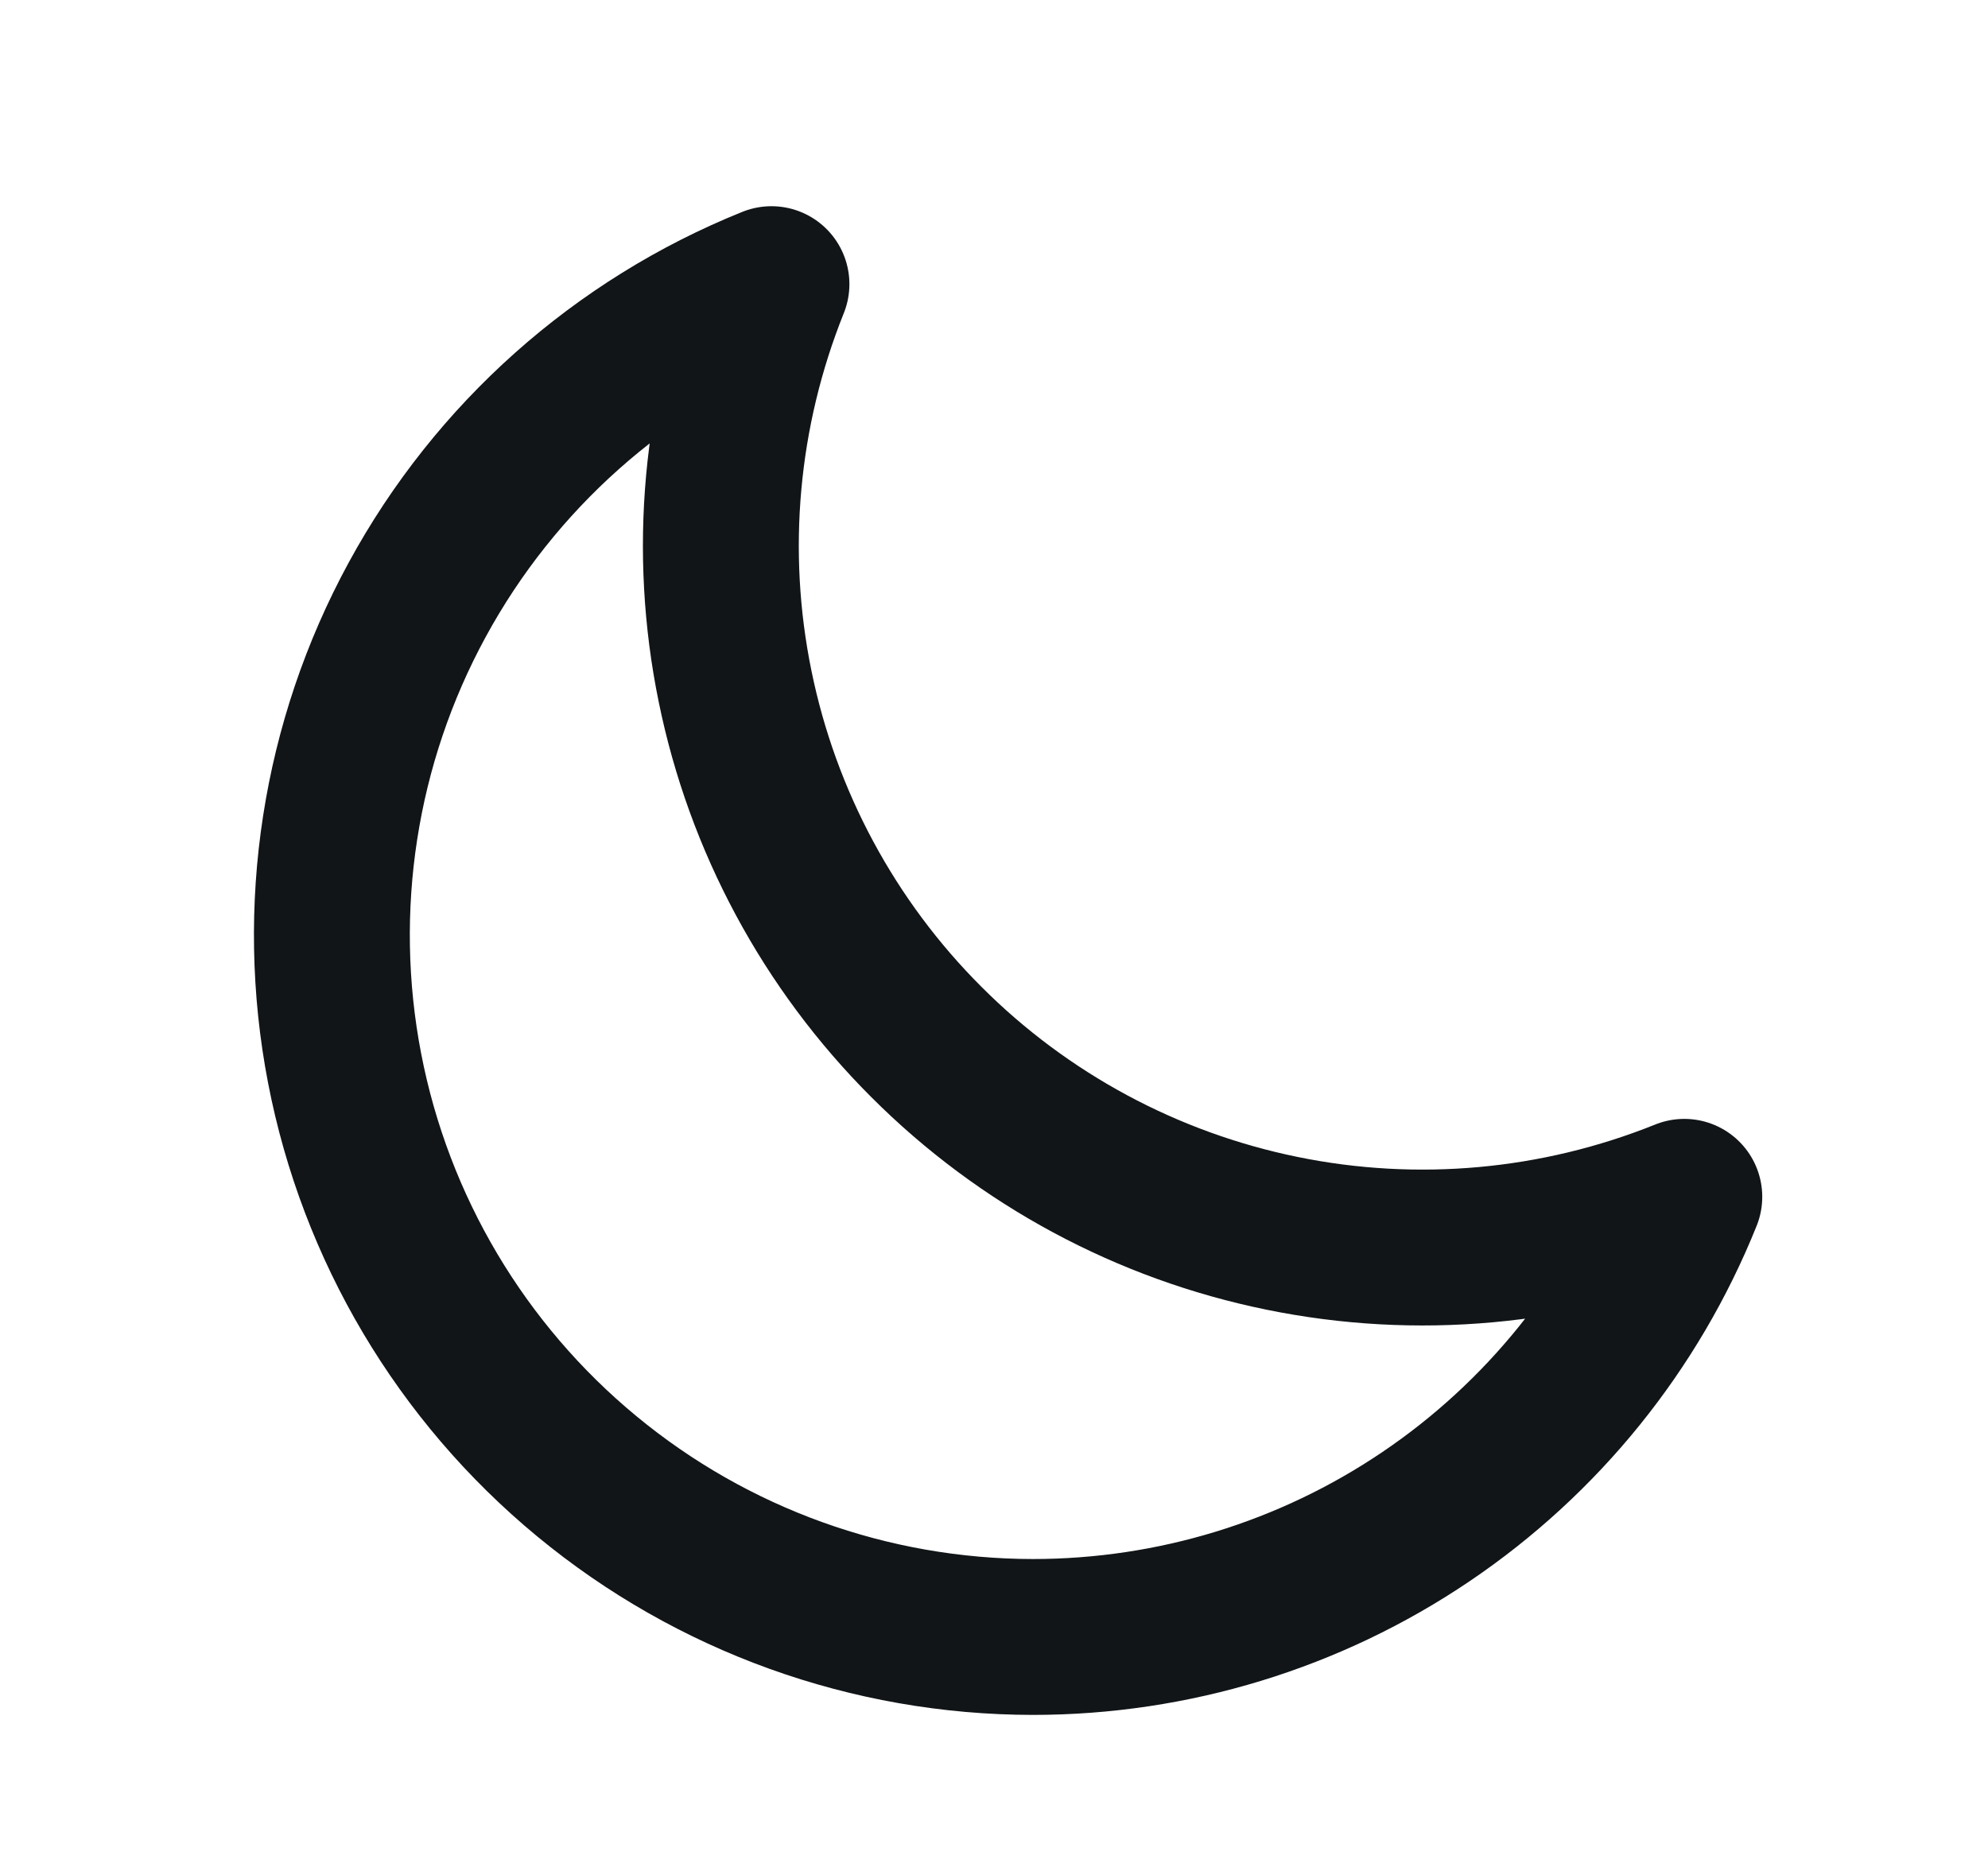
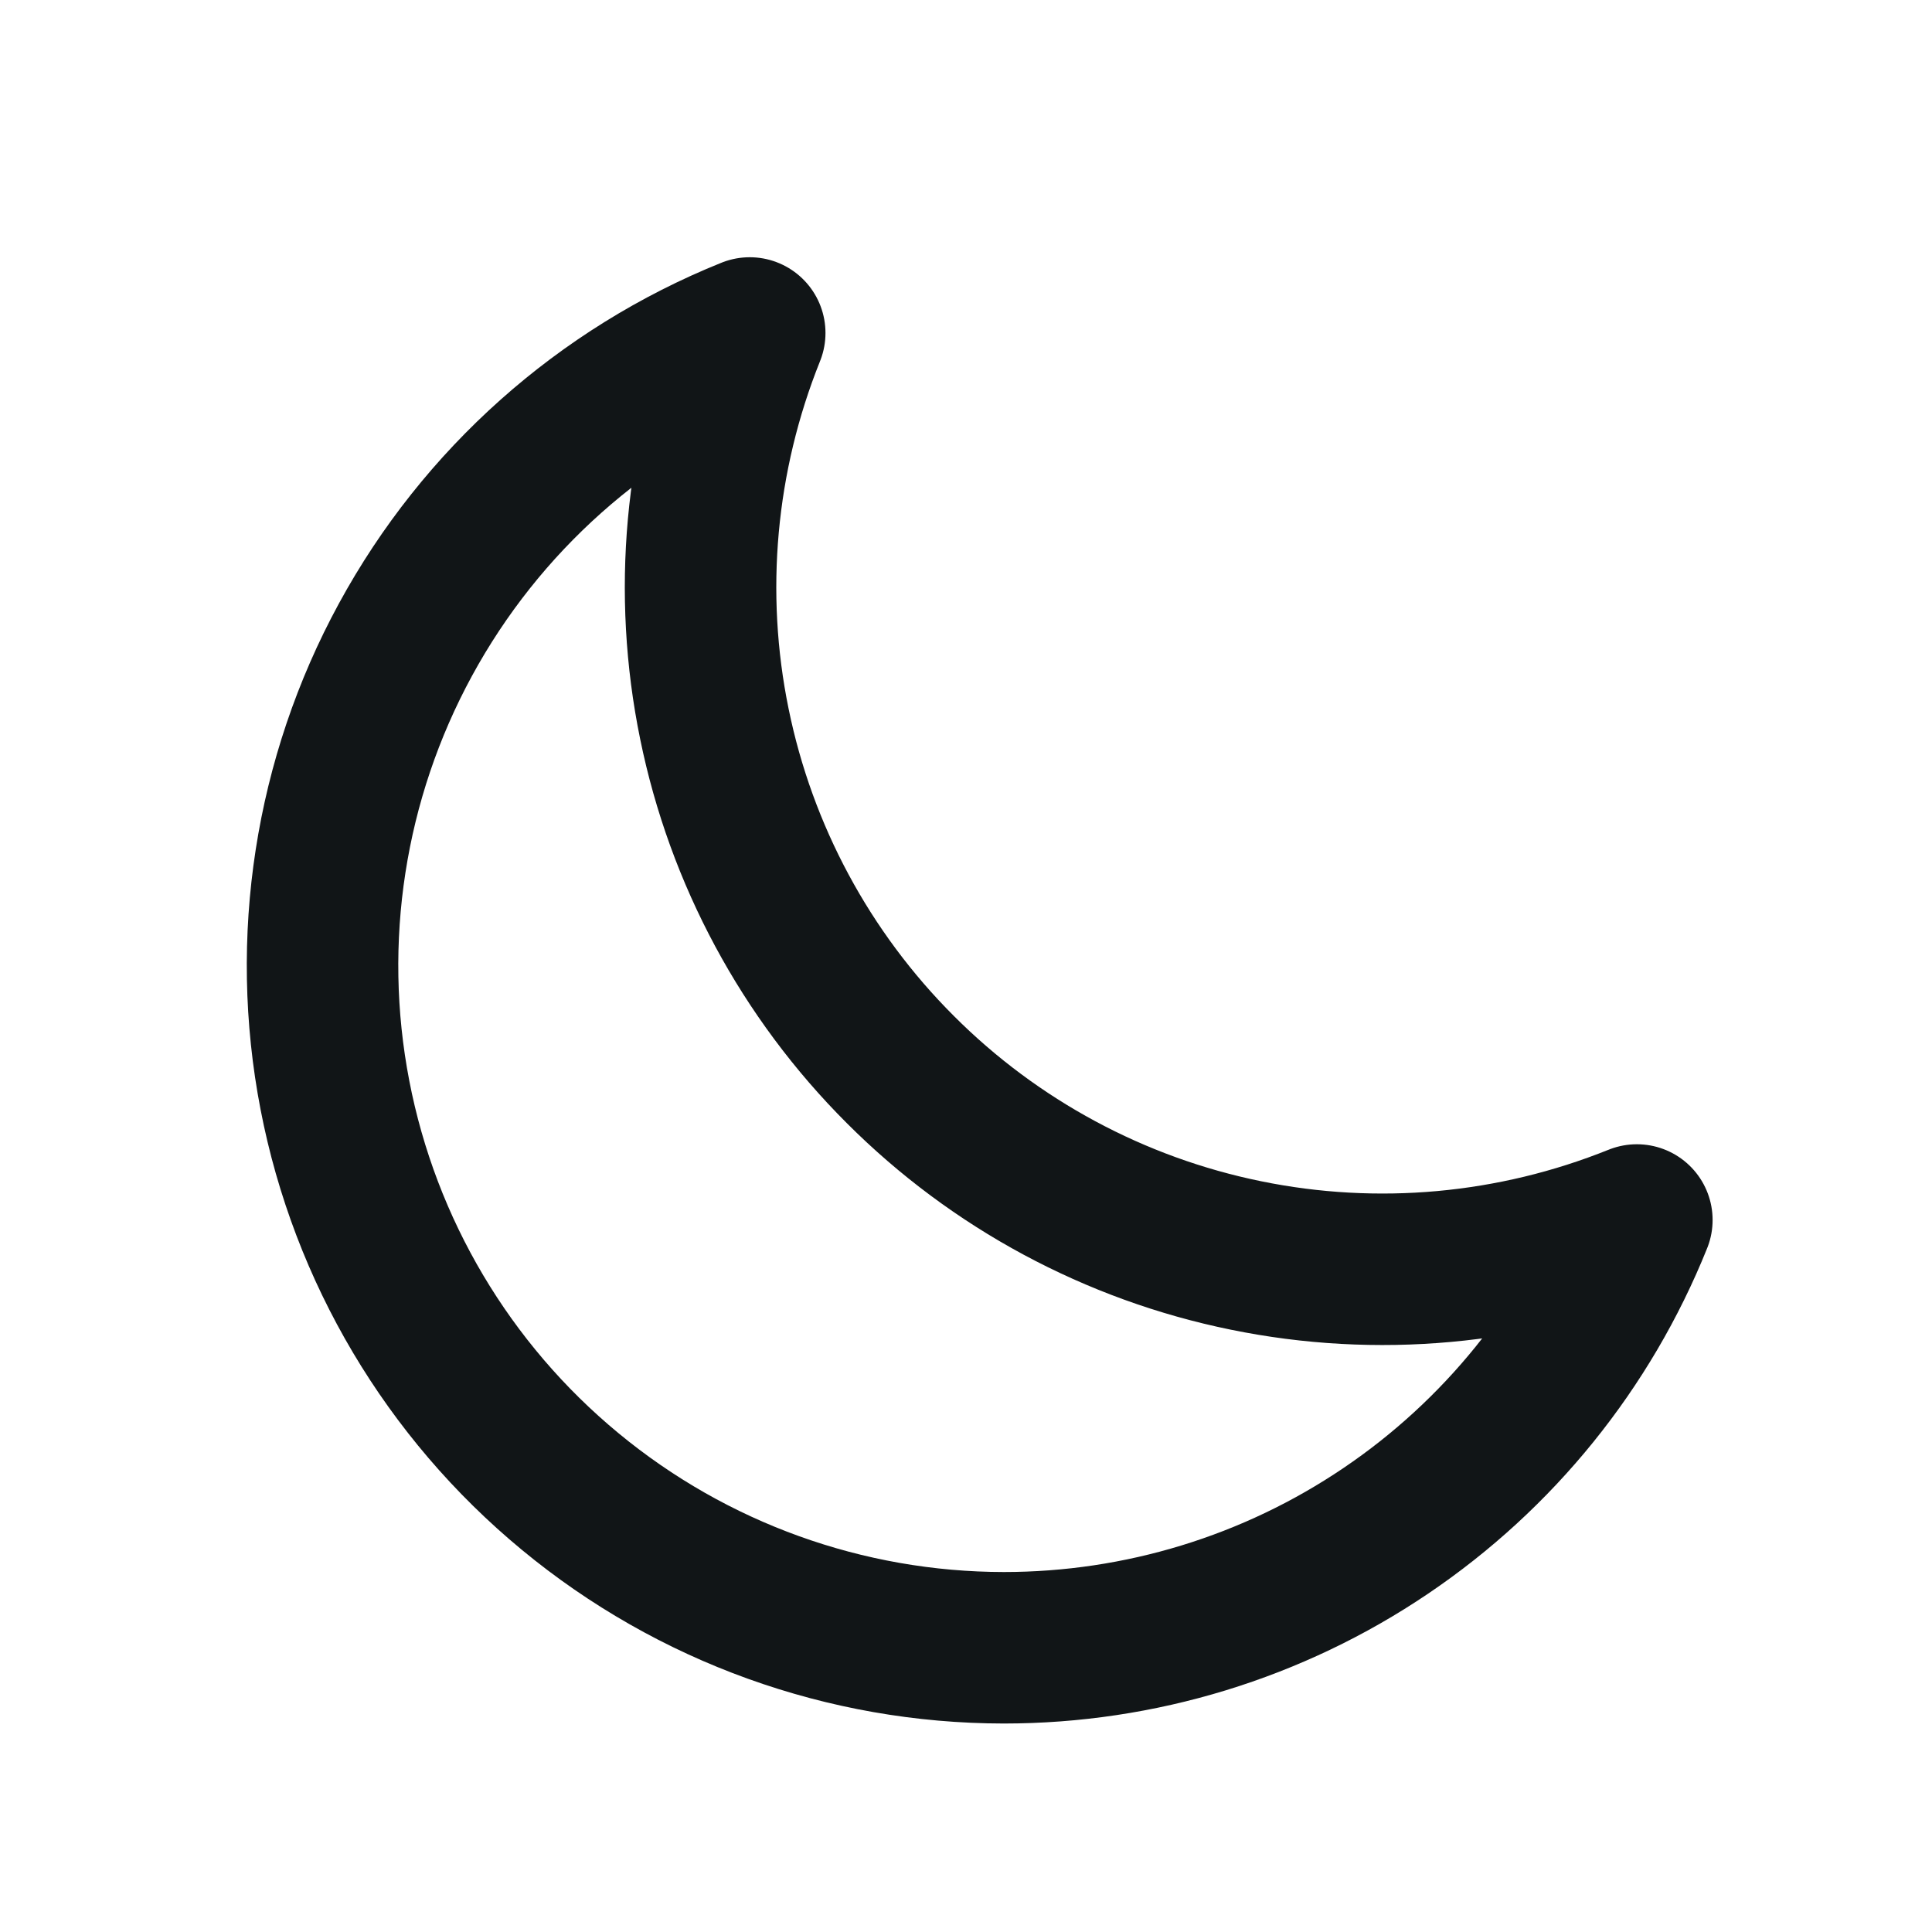
- <svg xmlns="http://www.w3.org/2000/svg" width="17" height="16" viewBox="0 0 17 16" fill="none">
+ <svg xmlns="http://www.w3.org/2000/svg" width="20" height="20" viewBox="0 0 17 16" fill="none">
  <path d="M14.403 10.235C13.312 10.674 12.116 10.783 10.963 10.547C9.811 10.312 8.753 9.743 7.922 8.911C7.09 8.08 6.521 7.022 6.286 5.87C6.05 4.717 6.159 3.521 6.597 2.43C5.305 2.95 4.234 3.904 3.568 5.128C2.902 6.351 2.683 7.768 2.947 9.136C3.211 10.504 3.943 11.737 5.017 12.624C6.091 13.512 7.44 13.998 8.833 13.999C10.031 13.999 11.202 13.641 12.194 12.97C13.187 12.299 13.956 11.347 14.403 10.235Z" stroke="#111517" stroke-width="1.333" stroke-linecap="round" stroke-linejoin="round" />
</svg>
